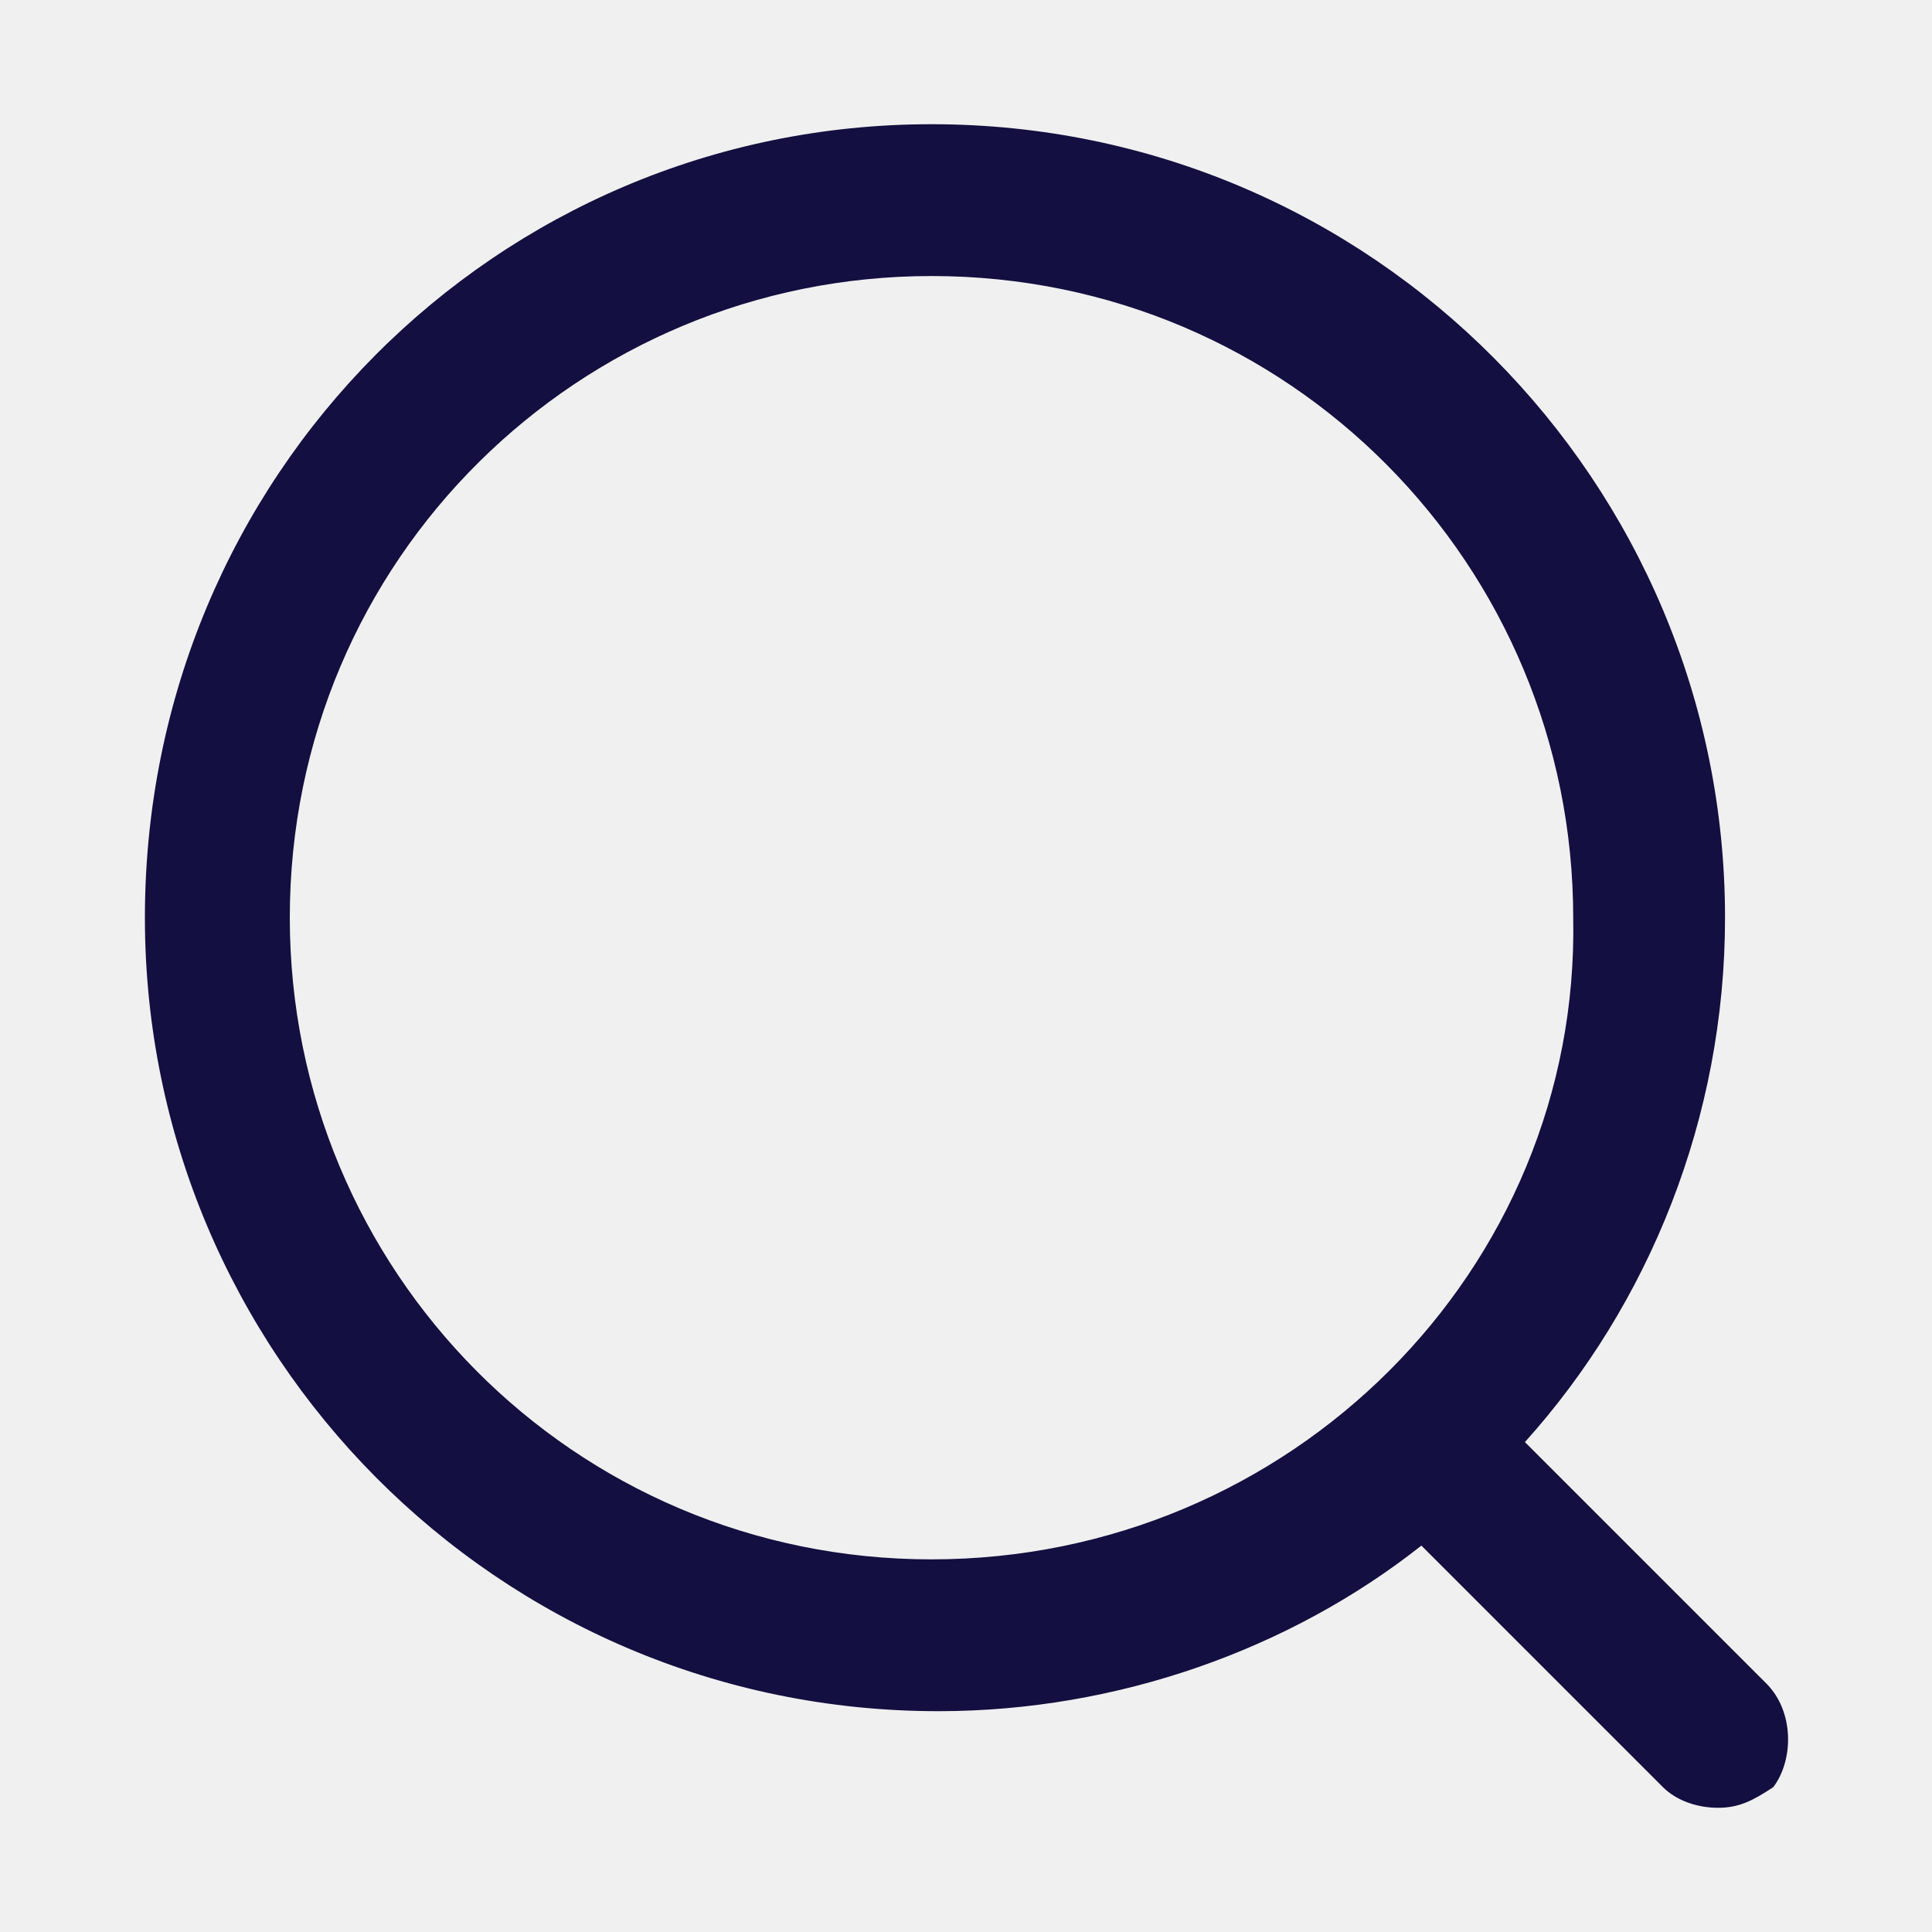
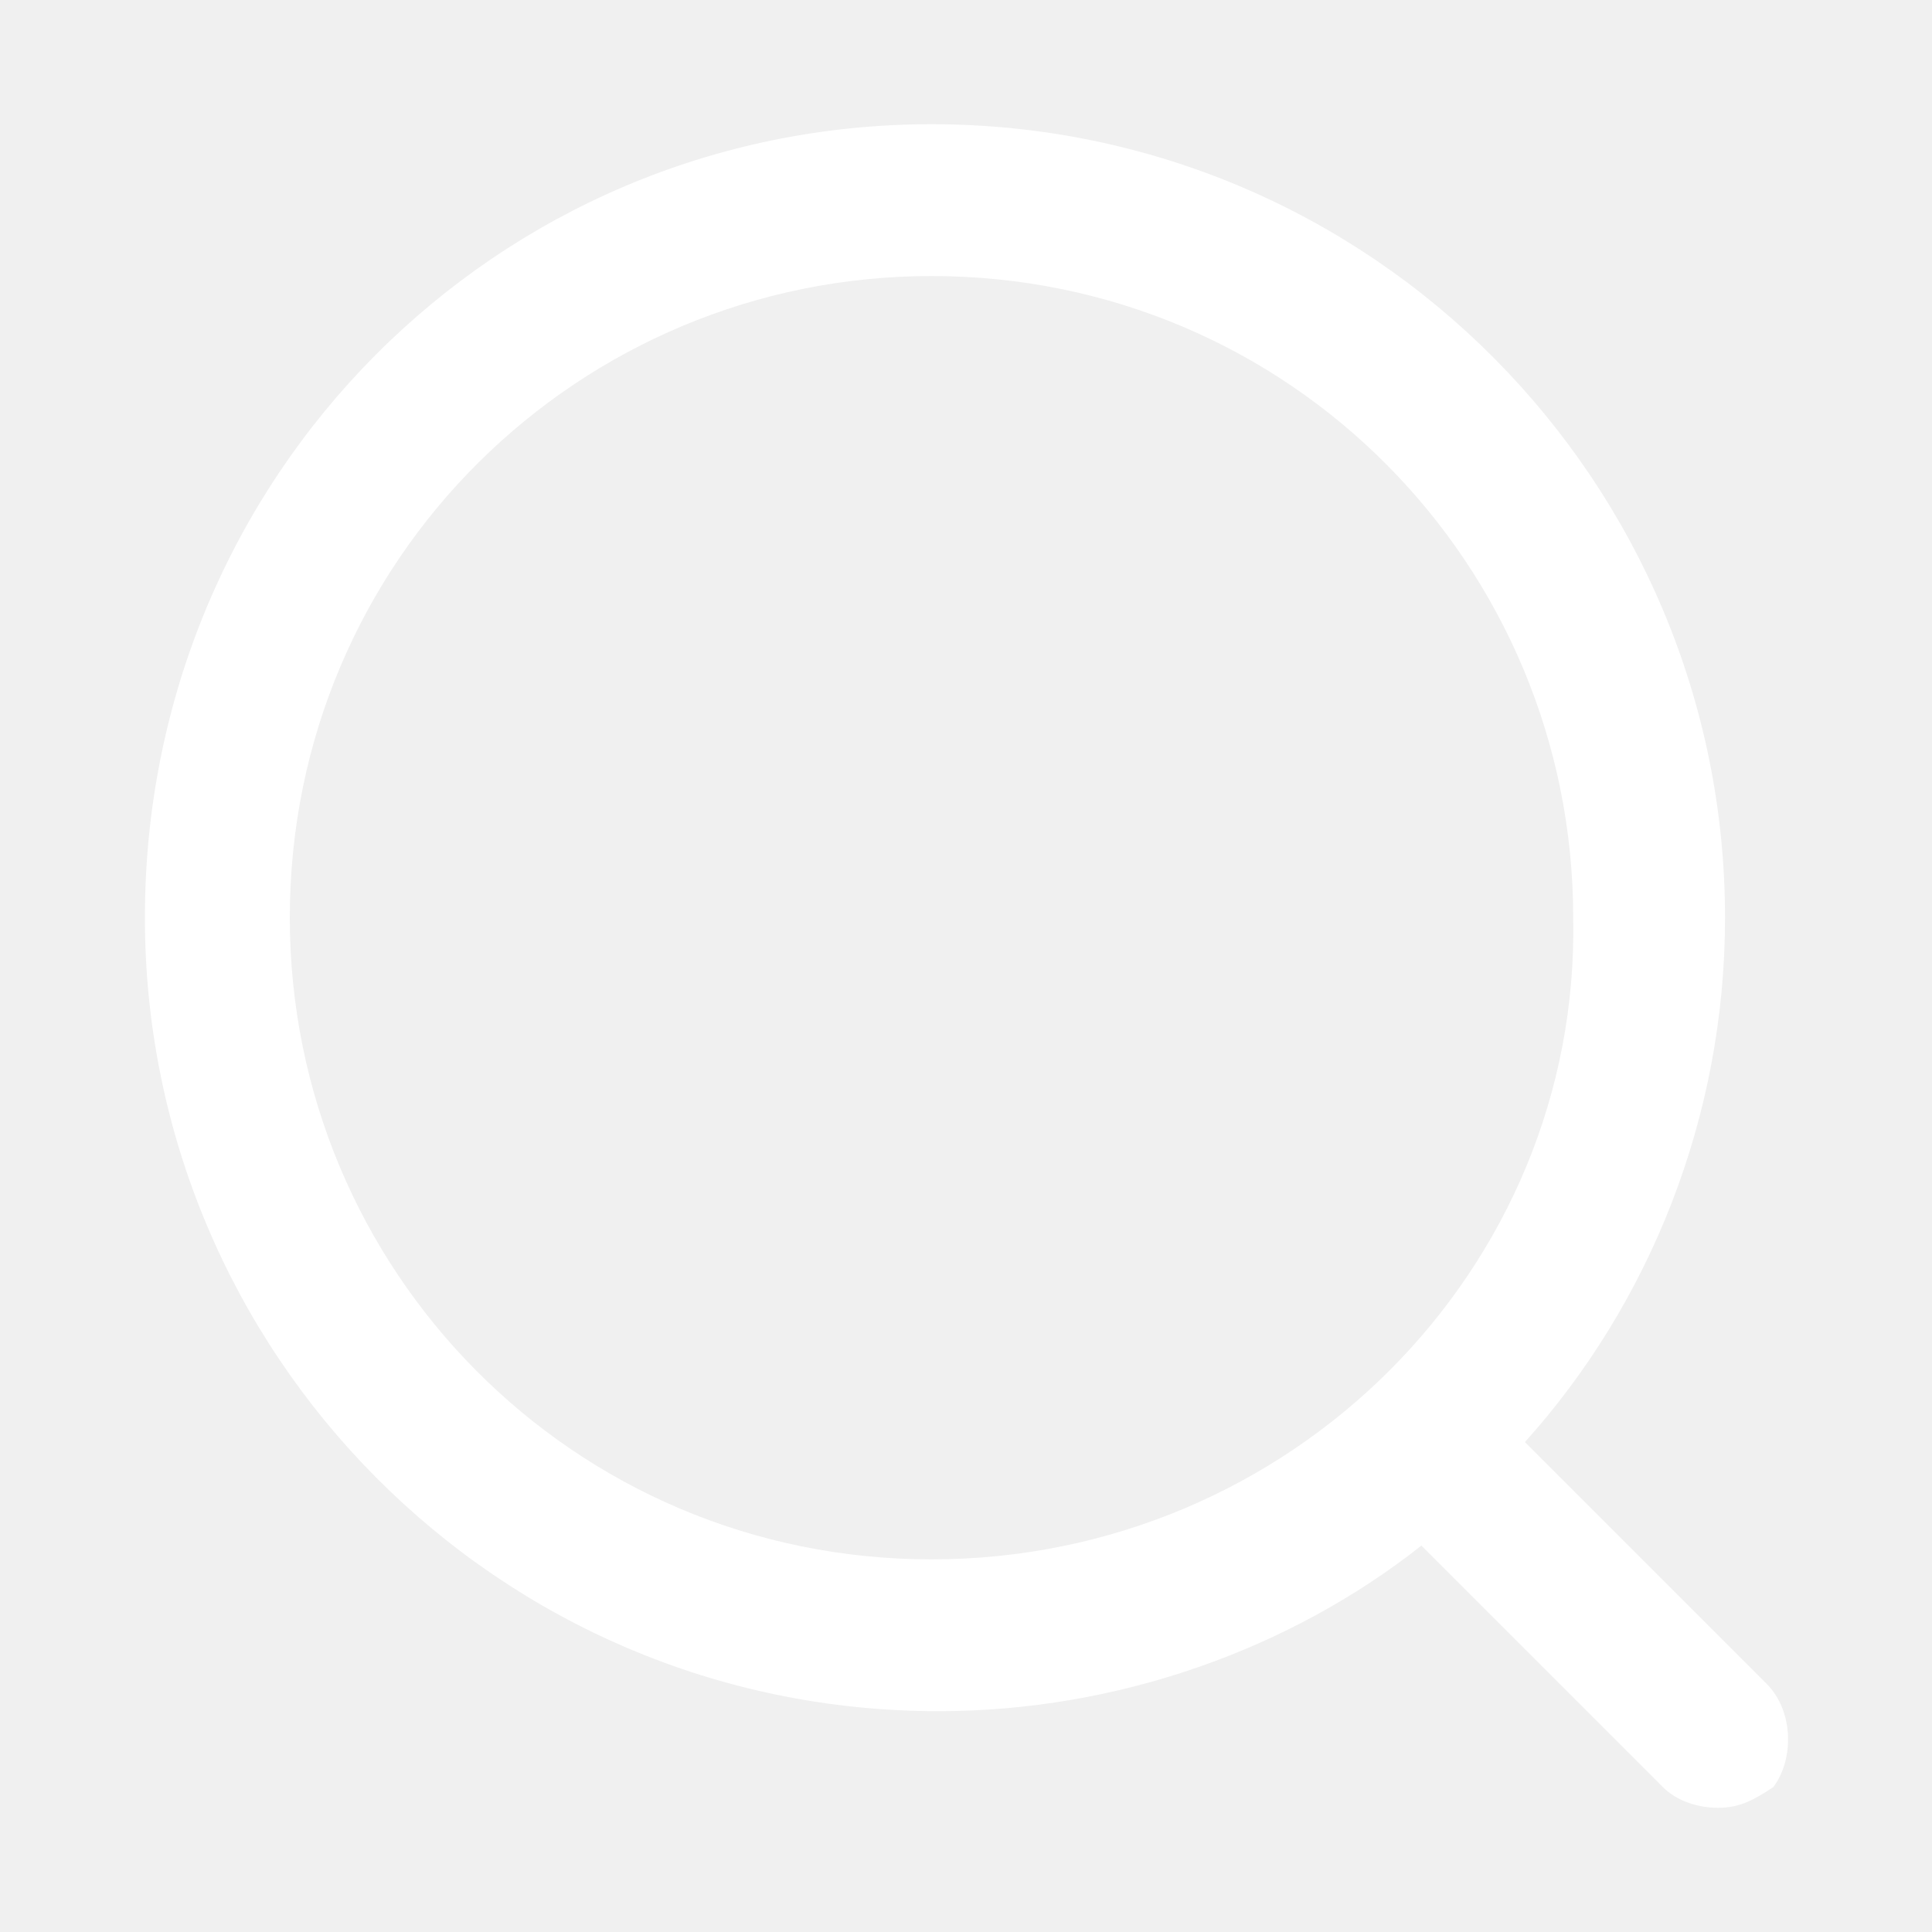
<svg xmlns="http://www.w3.org/2000/svg" width="100%" height="100%" viewBox="0 0 24 24" fill="none">
-   <path d="M21.943 20.914L18.943 17.914C20.486 16.2 21.429 13.886 21.429 11.4C21.429 6 17.057 1.543 11.571 1.543C6.171 1.543 1.8 5.914 1.8 11.4C1.8 16.8 6.171 21.257 11.657 21.257C13.886 21.257 16.029 20.486 17.657 19.2L20.657 22.2C20.829 22.371 21.086 22.457 21.343 22.457C21.6 22.457 21.771 22.371 22.029 22.2C22.286 21.857 22.286 21.257 21.943 20.914ZM11.571 19.371C7.114 19.371 3.6 15.771 3.6 11.4C3.6 6.943 7.2 3.429 11.571 3.429C16.029 3.429 19.543 7.029 19.543 11.4C19.629 15.771 16.029 19.371 11.571 19.371Z" fill="#130F40" />
+   <path d="M21.943 20.914L18.943 17.914C20.486 16.2 21.429 13.886 21.429 11.4C21.429 6 17.057 1.543 11.571 1.543C6.171 1.543 1.8 5.914 1.8 11.4C1.8 16.8 6.171 21.257 11.657 21.257C13.886 21.257 16.029 20.486 17.657 19.2L20.657 22.2C20.829 22.371 21.086 22.457 21.343 22.457C21.6 22.457 21.771 22.371 22.029 22.2C22.286 21.857 22.286 21.257 21.943 20.914ZM11.571 19.371C7.114 19.371 3.6 15.771 3.6 11.4C3.6 6.943 7.2 3.429 11.571 3.429C16.029 3.429 19.543 7.029 19.543 11.4C19.629 15.771 16.029 19.371 11.571 19.371Z" fill="#FFFFFF" />
</svg>
